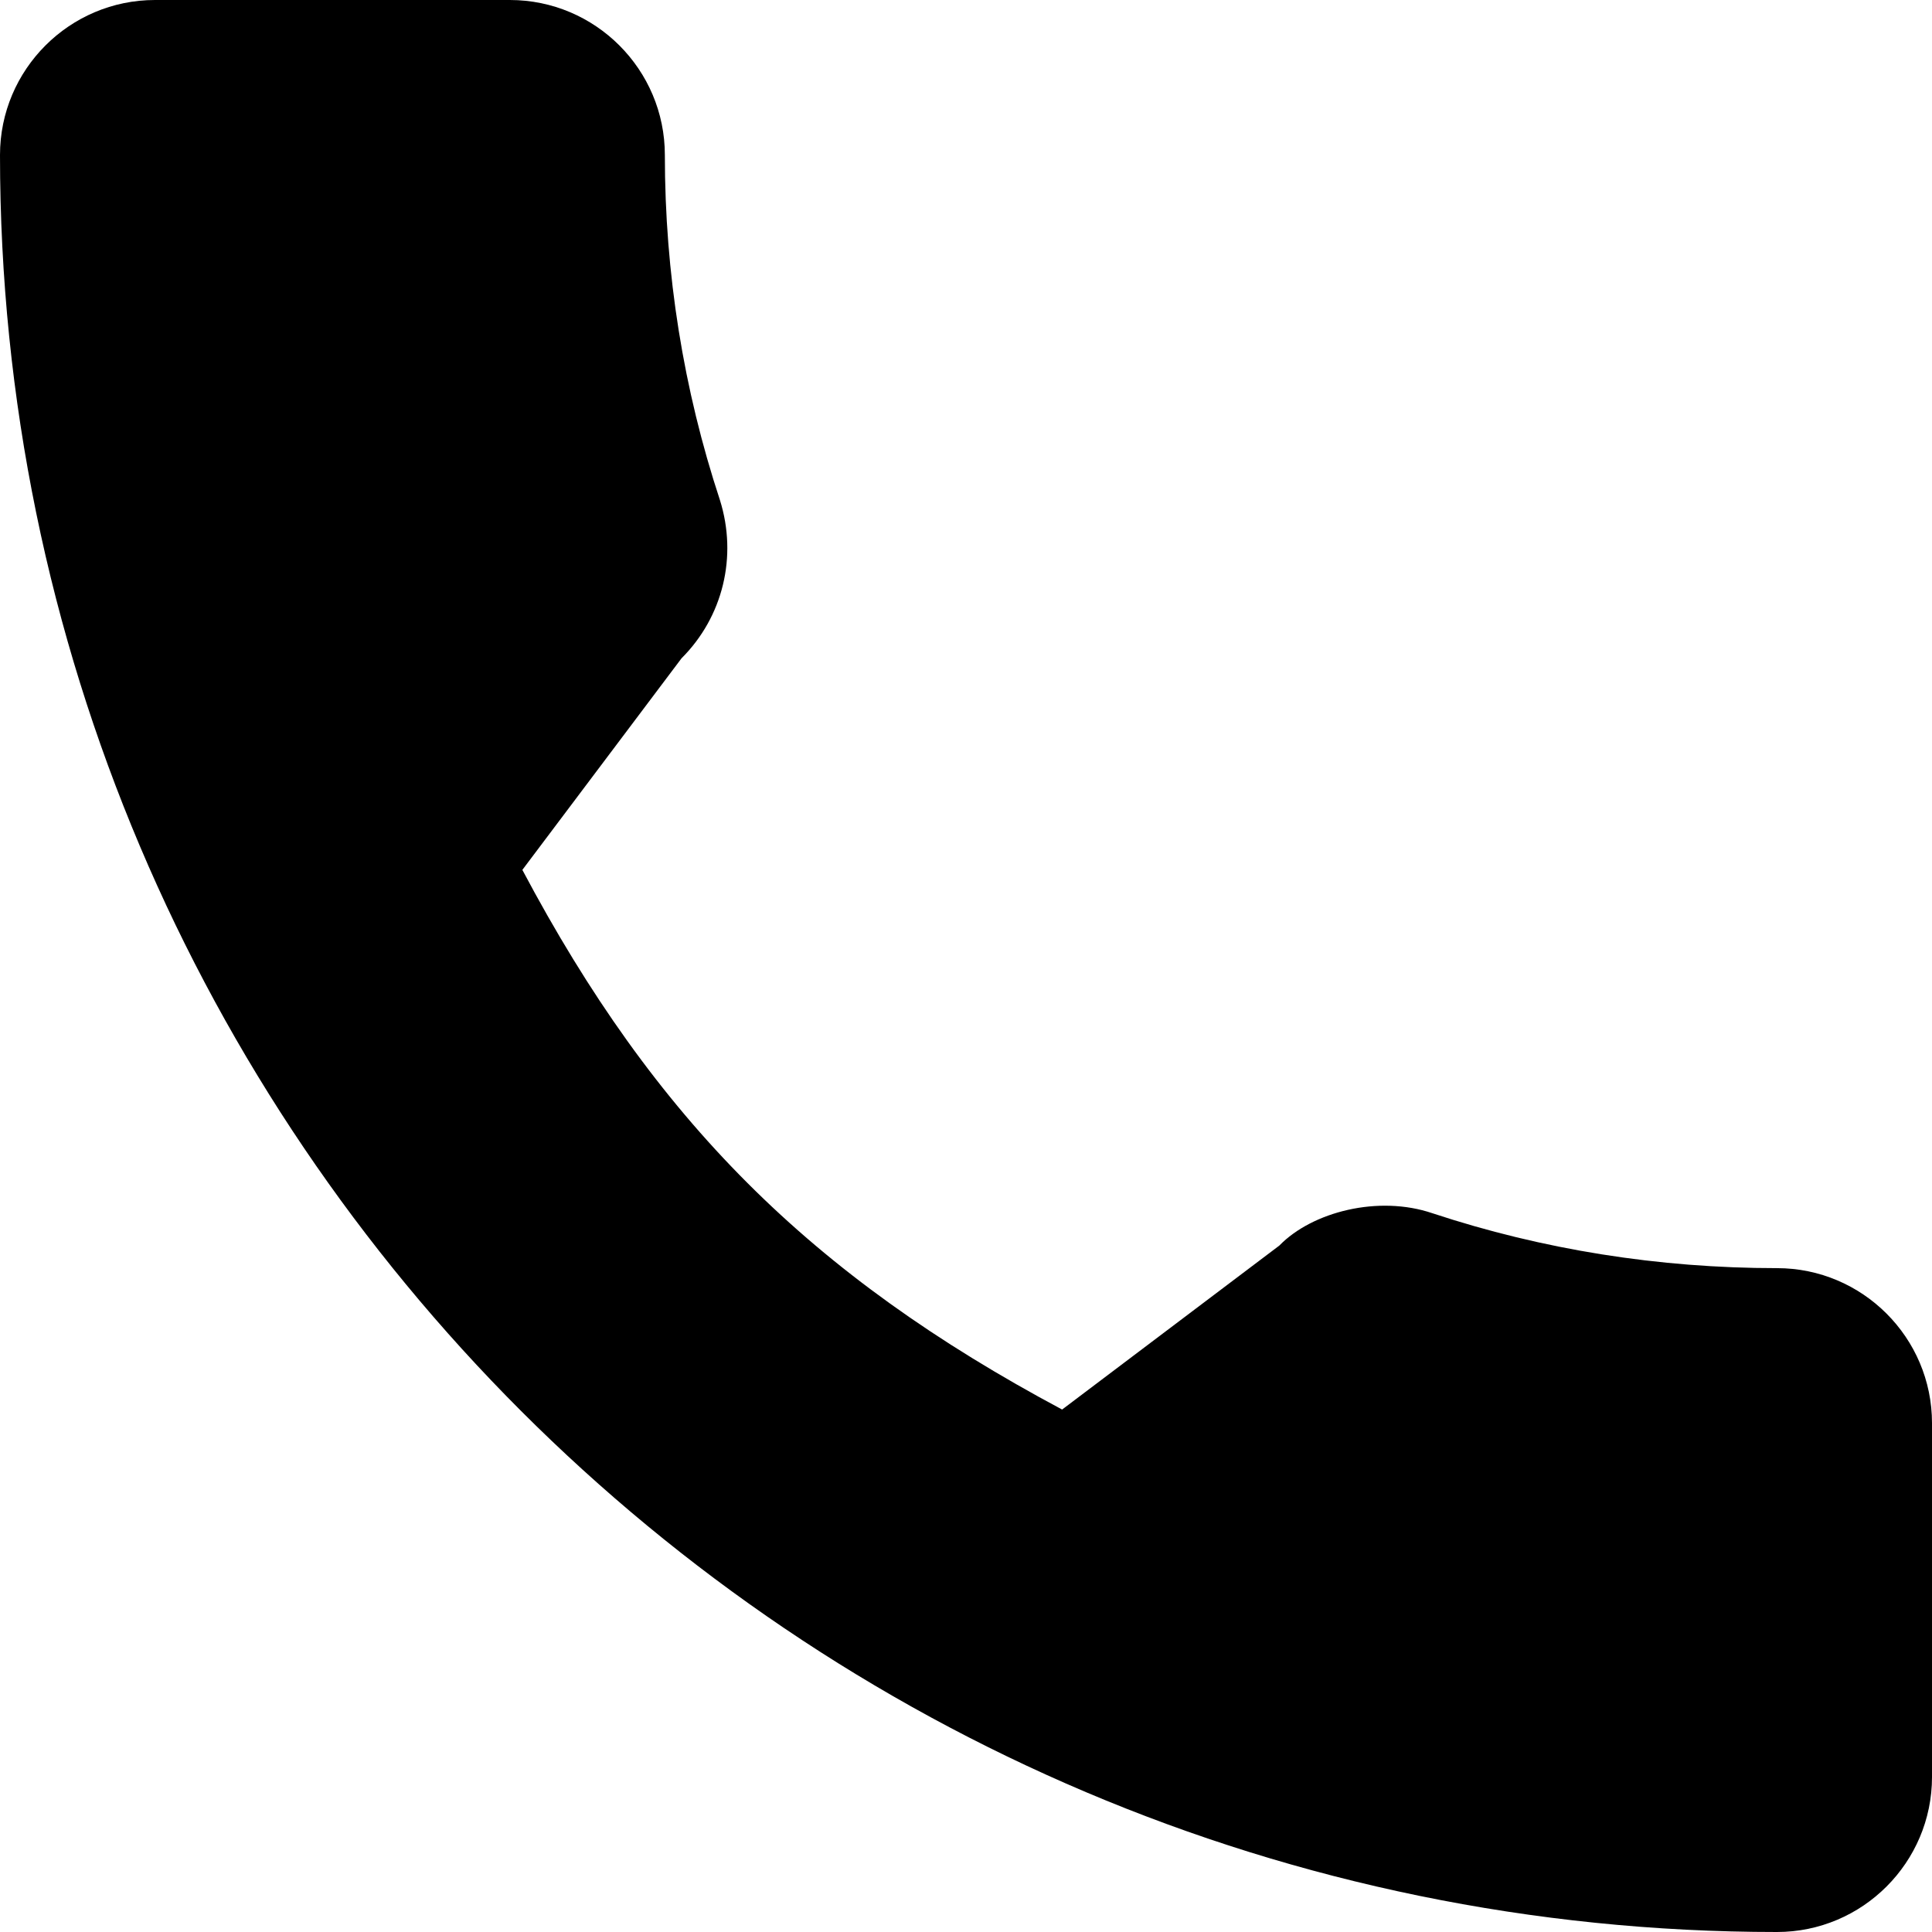
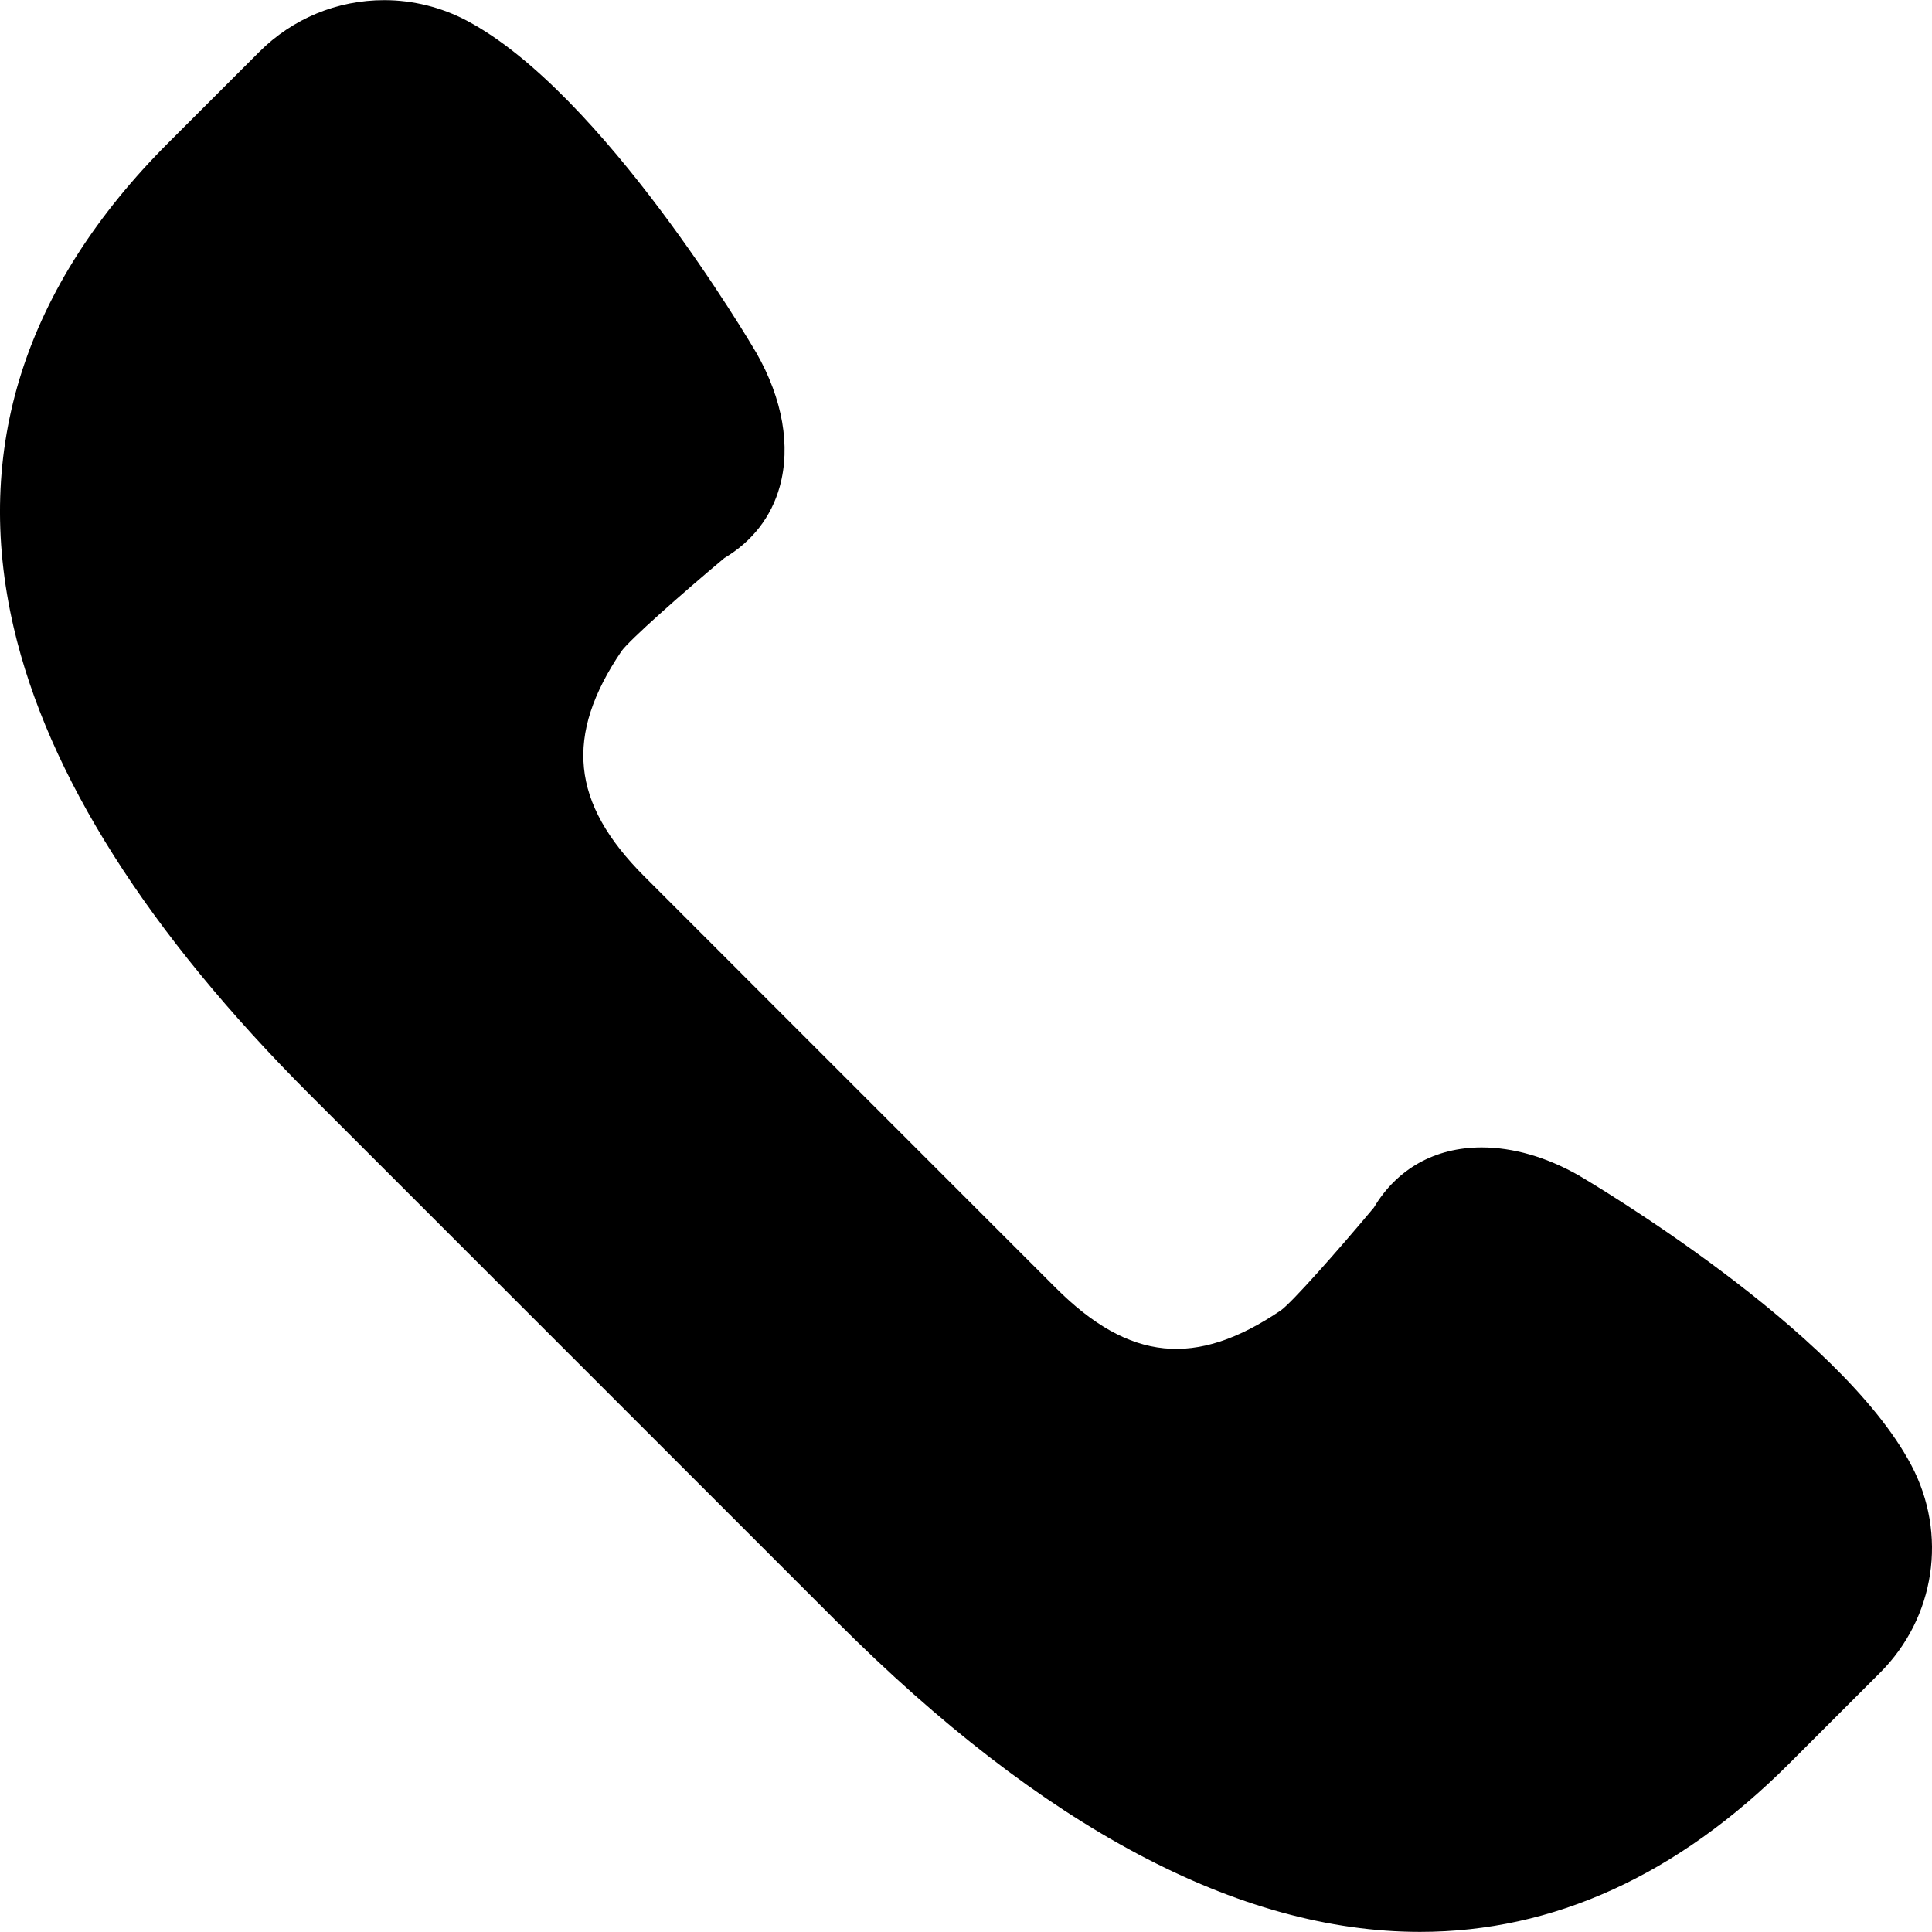
- <svg xmlns="http://www.w3.org/2000/svg" version="1.1" id="Capa_1" x="0px" y="0px" viewBox="0 0 384 384" style="enable-background:new 0 0 384 384;" xml:space="preserve">
-   <g>
-     <g>
-       <path d="M353.188,252.052c-23.51,0-46.594-3.677-68.469-10.906c-10.719-3.656-23.896-0.302-30.438,6.417l-43.177,32.594    c-50.073-26.729-80.917-57.563-107.281-107.26l31.635-42.052c8.219-8.208,11.167-20.198,7.635-31.448    c-7.26-21.99-10.948-45.063-10.948-68.583C132.146,13.823,118.323,0,101.333,0H30.813C13.823,0,0,13.823,0,30.813    C0,225.563,158.438,384,353.188,384c16.99,0,30.813-13.823,30.813-30.813v-70.323C384,265.875,370.177,252.052,353.188,252.052z" />
-     </g>
-   </g>
+ <svg xmlns="http://www.w3.org/2000/svg" version="1.1" id="Capa_1" x="0px" y="0px" viewBox="0 0 53.942 53.942" style="enable-background:new 0 0 53.942 53.942;" xml:space="preserve">
+   <path d="M53.364,40.908c-2.008-3.796-8.981-7.912-9.288-8.092c-0.896-0.51-1.831-0.78-2.706-0.78c-1.301,0-2.366,0.596-3.011,1.68  c-1.02,1.22-2.285,2.646-2.592,2.867c-2.376,1.612-4.236,1.429-6.294-0.629L17.987,24.467c-2.045-2.045-2.233-3.928-0.632-6.291  c0.224-0.309,1.65-1.575,2.87-2.596c0.778-0.463,1.312-1.151,1.546-1.995c0.311-1.123,0.082-2.444-0.652-3.731  c-0.173-0.296-4.291-7.27-8.085-9.277c-0.708-0.375-1.506-0.573-2.306-0.573c-1.318,0-2.558,0.514-3.49,1.445L4.7,3.986  c-4.014,4.013-5.467,8.562-4.321,13.52c0.956,4.132,3.742,8.529,8.282,13.068l14.705,14.705c5.746,5.746,11.224,8.66,16.282,8.66  c0,0,0,0,0.001,0c3.72,0,7.188-1.581,10.305-4.698l2.537-2.537C54.033,45.163,54.383,42.833,53.364,40.908z" />
  <g>
</g>
  <g>
</g>
  <g>
</g>
  <g>
</g>
  <g>
</g>
  <g>
</g>
  <g>
</g>
  <g>
</g>
  <g>
</g>
  <g>
</g>
  <g>
</g>
  <g>
</g>
  <g>
</g>
  <g>
</g>
  <g>
</g>
</svg>
